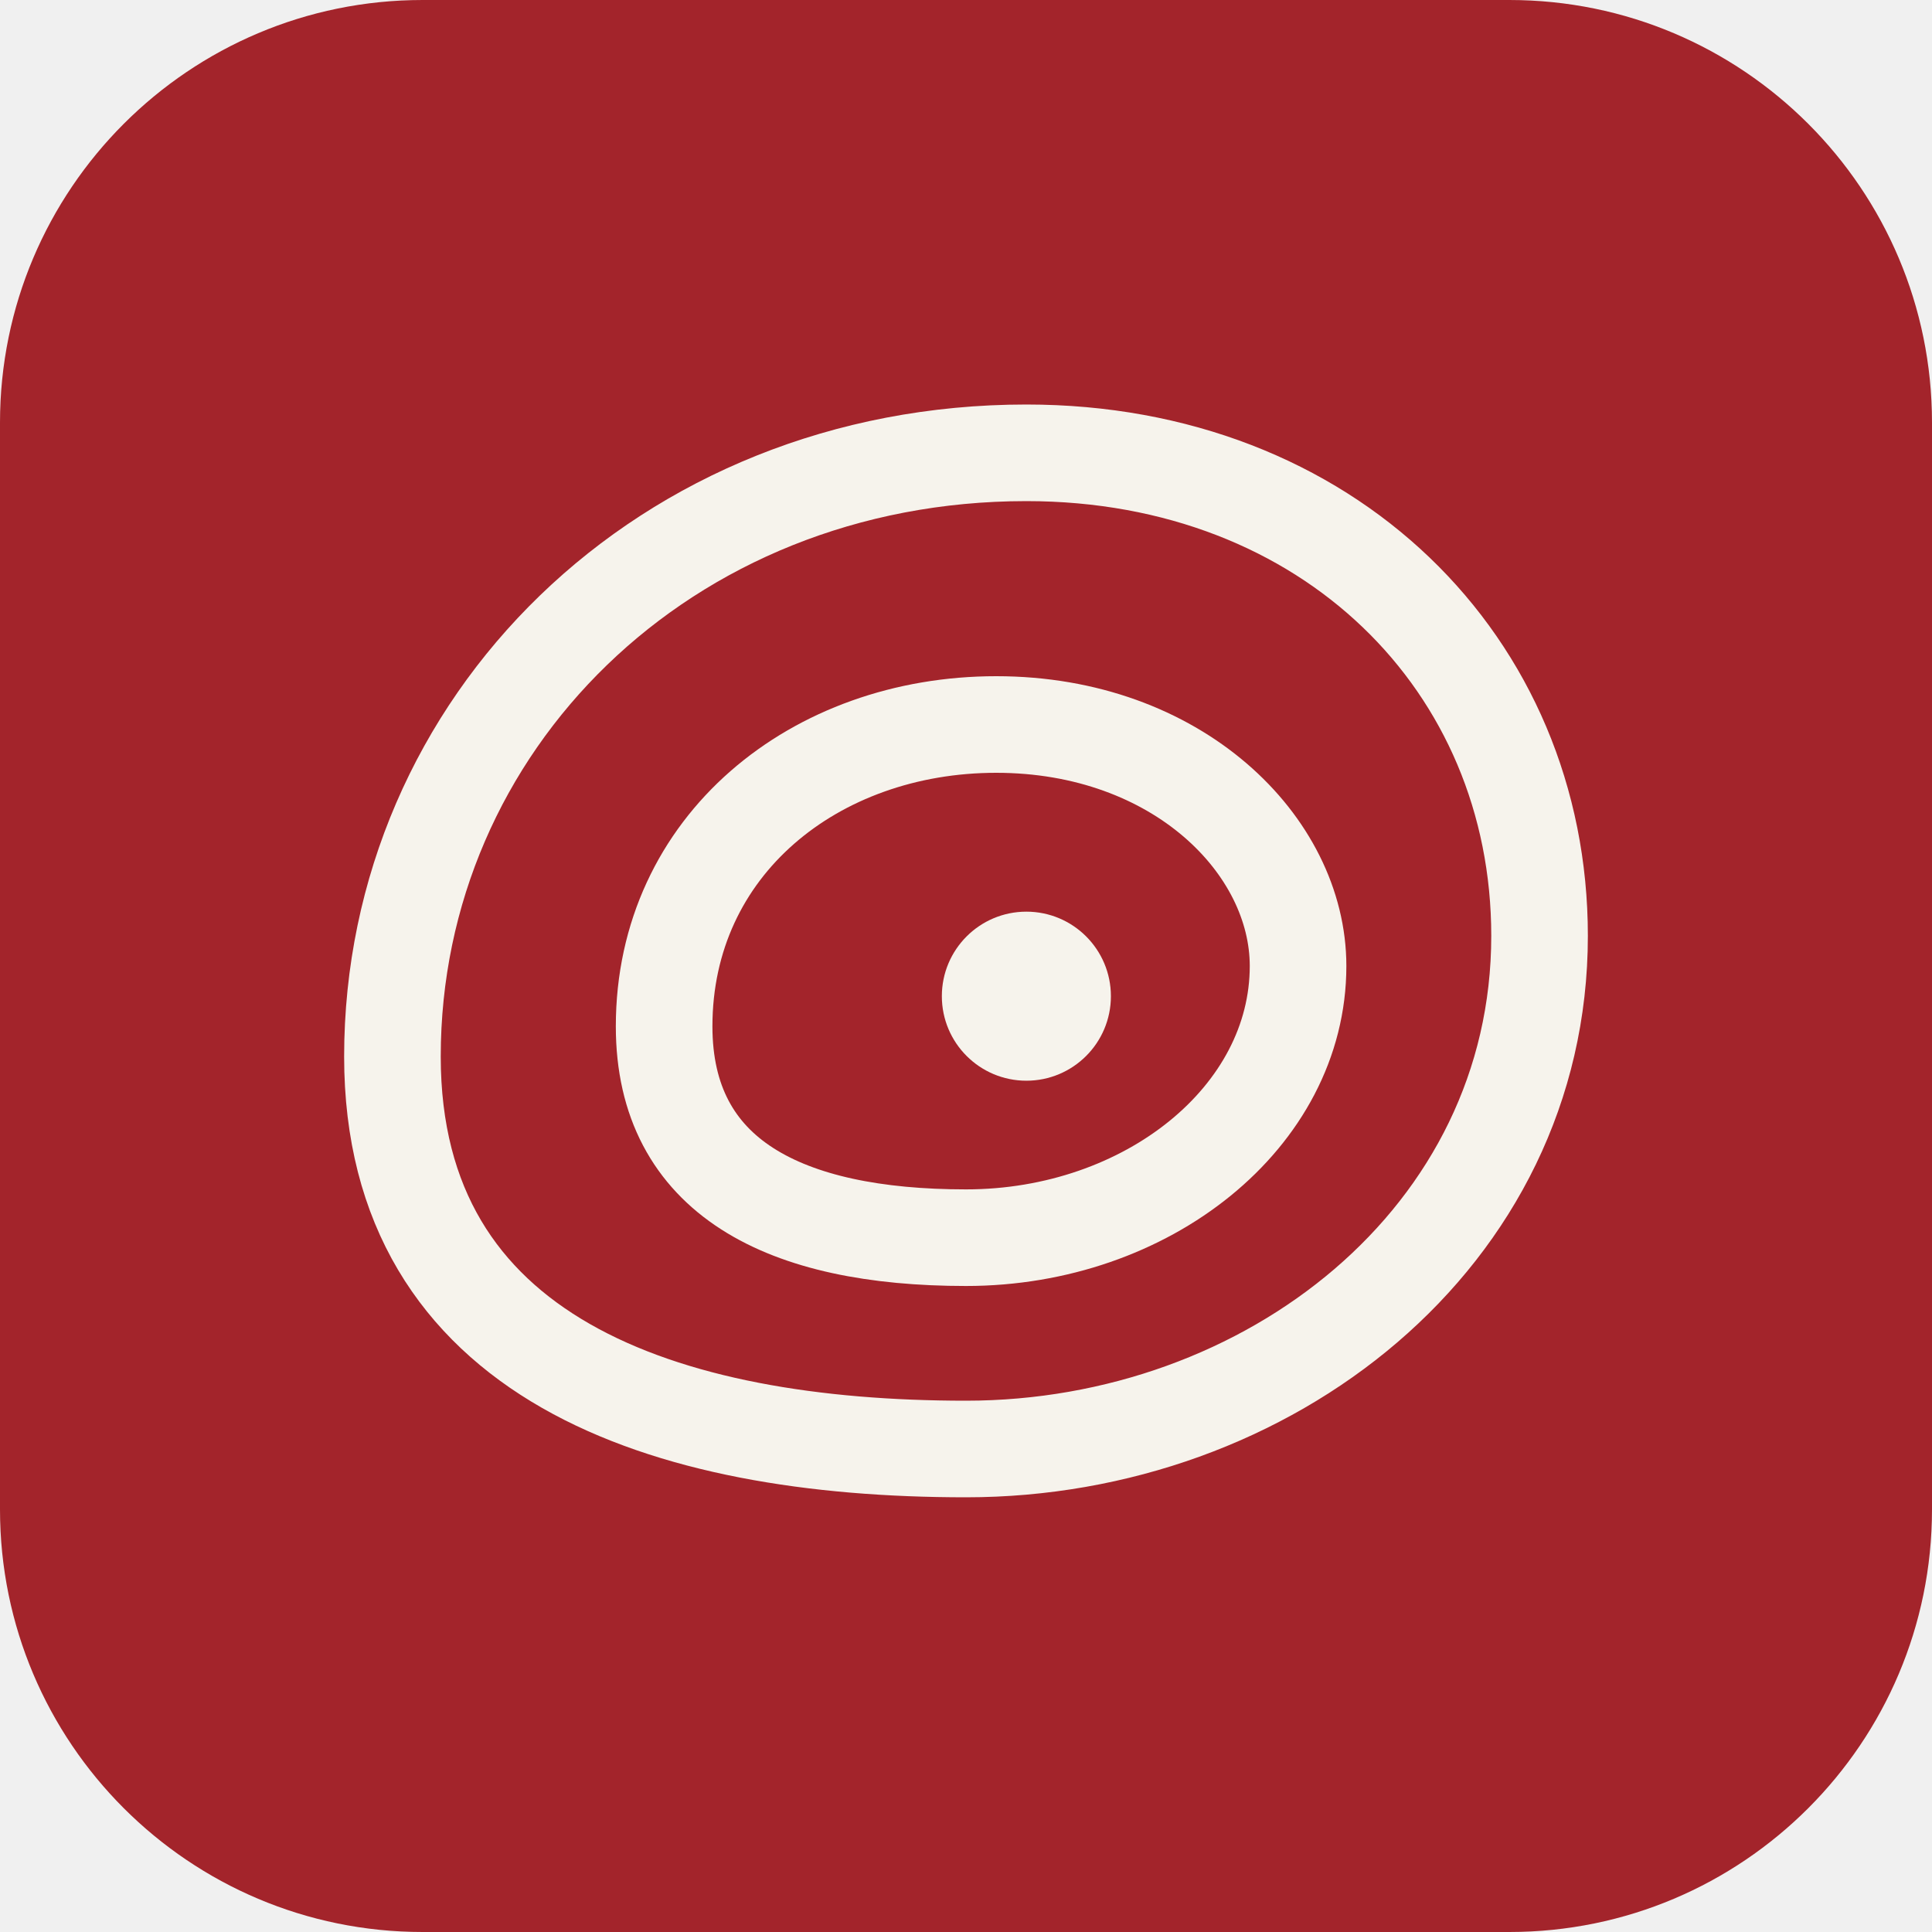
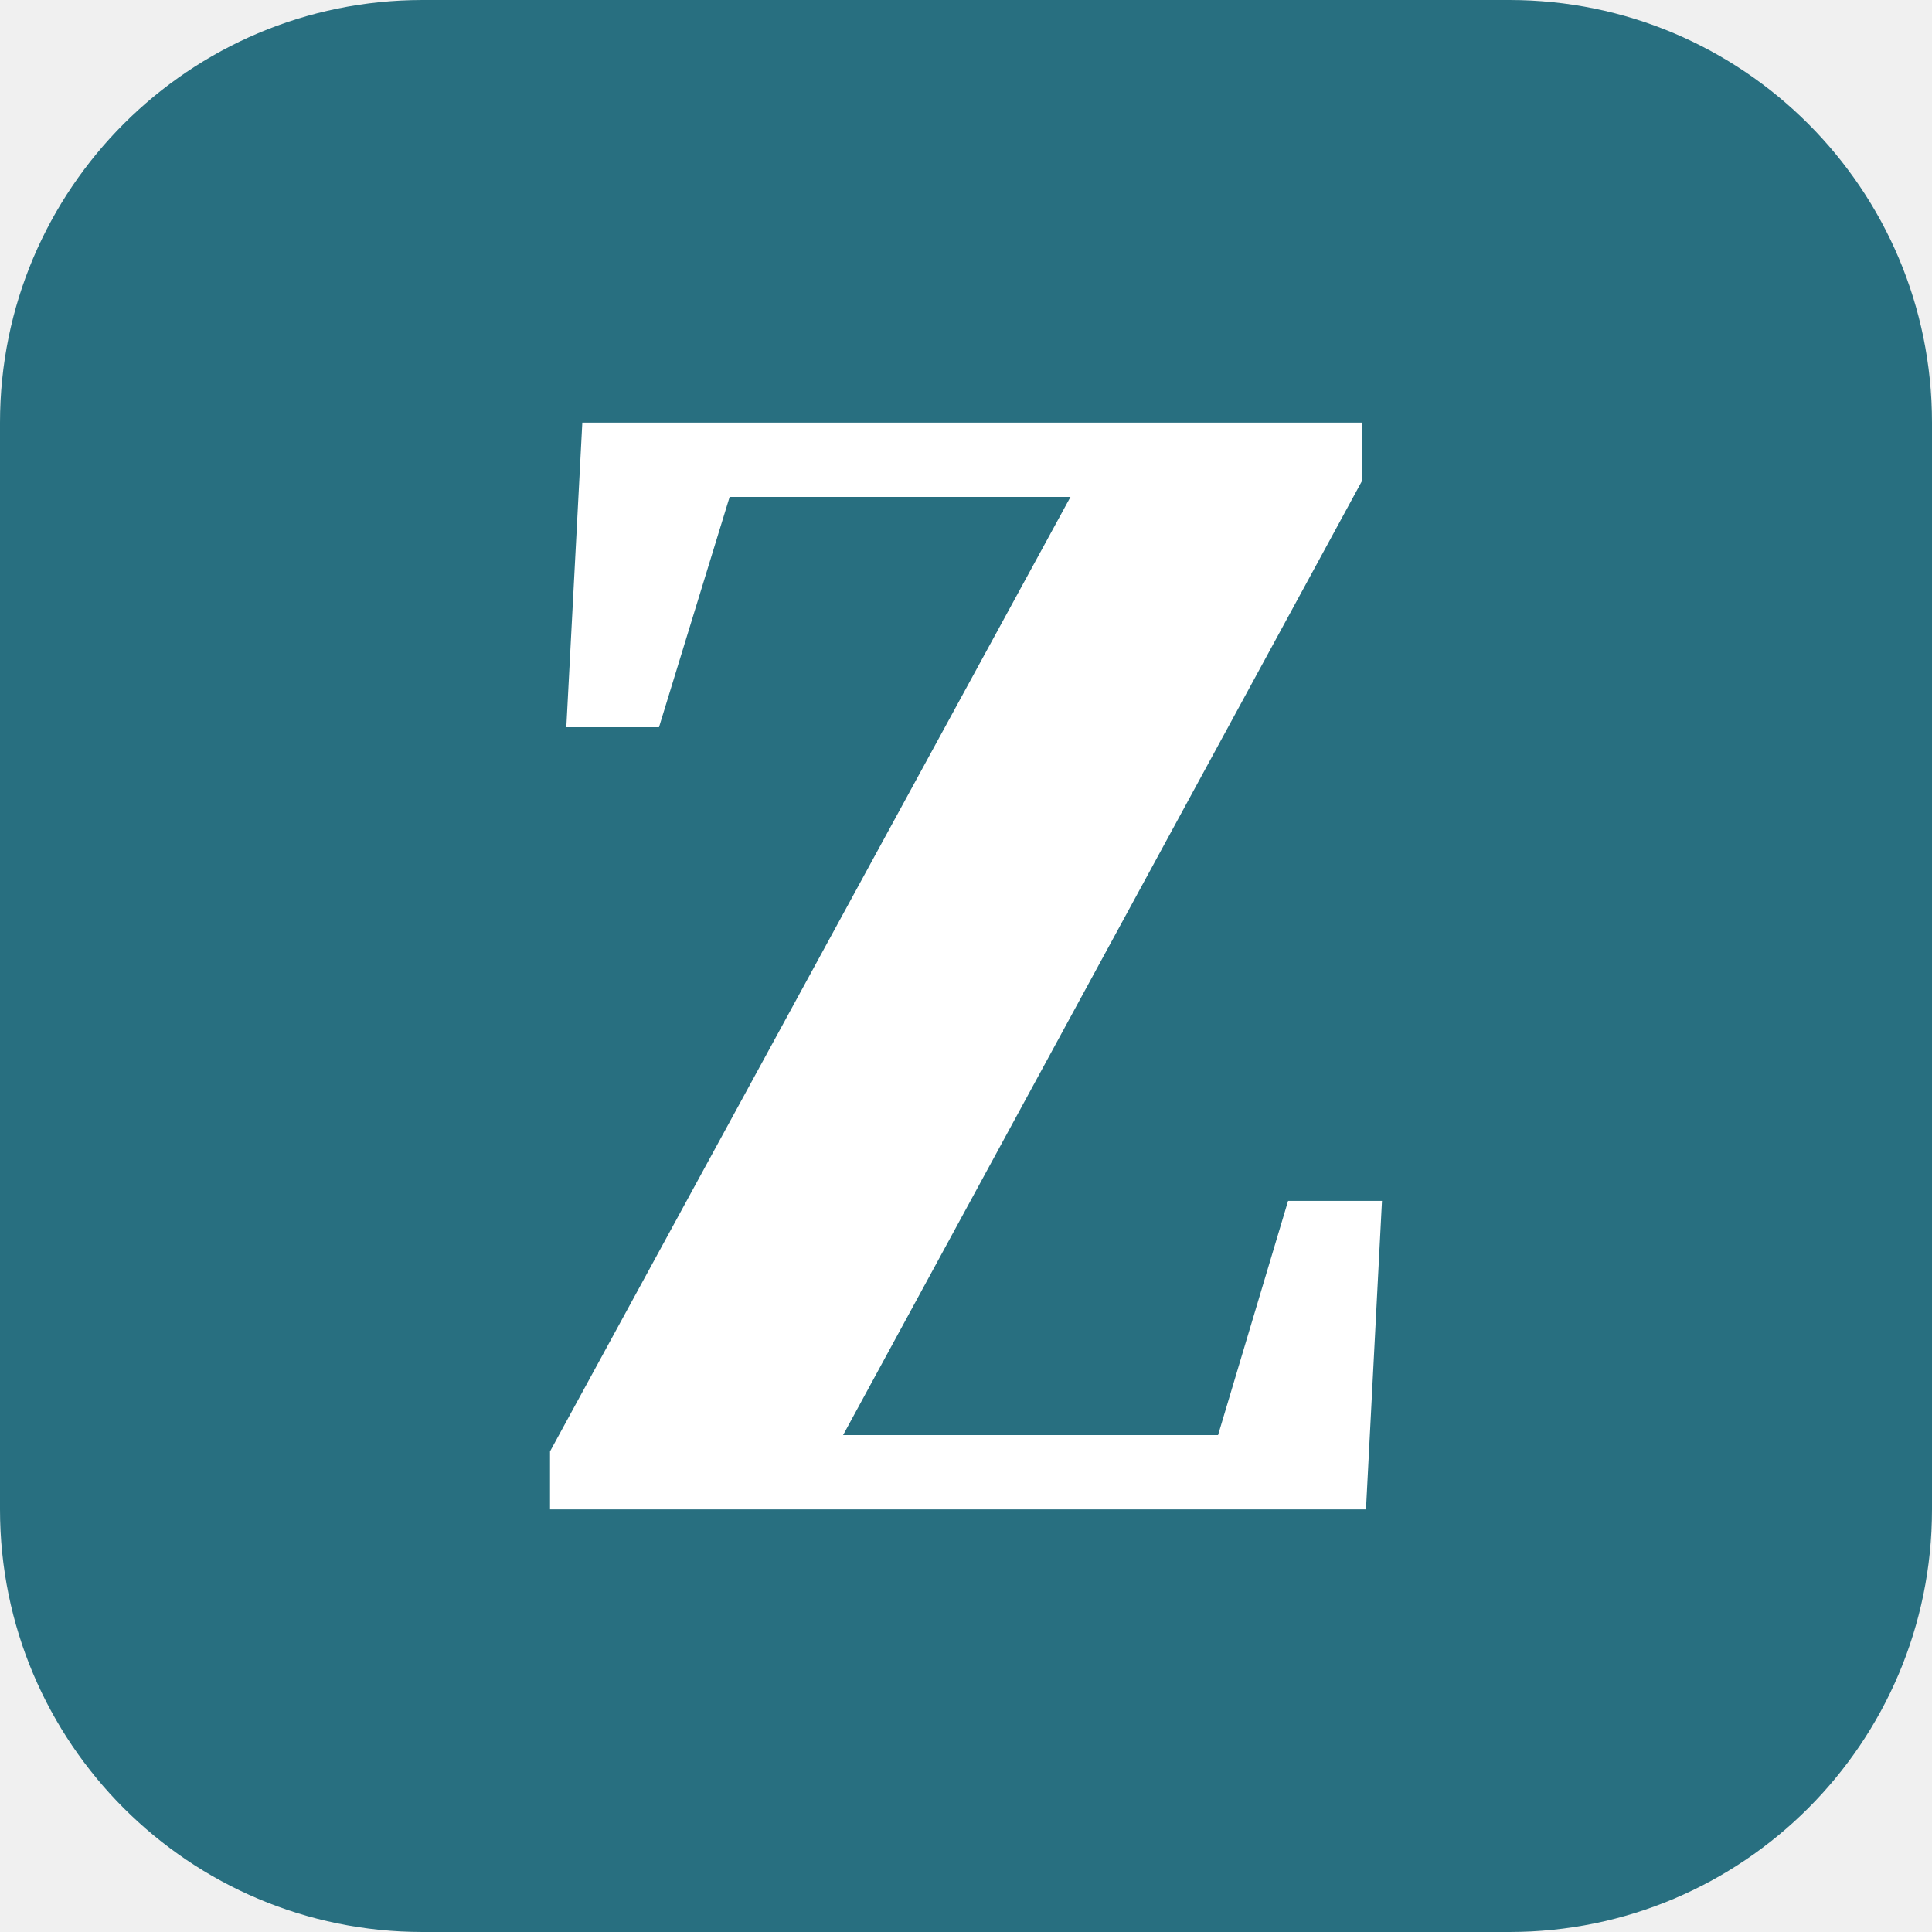
<svg xmlns="http://www.w3.org/2000/svg" viewBox="0 0 64 64">
-   <rect width="64" height="64" rx="14" fill="#a3242b" />
-   <g fill="none" stroke="#f6f3ec" stroke-width="3.2" stroke-linecap="round">
-     <path d="M13 35c0-11 9-20 21-20 10 0 17 7 17 16 0 10-9 17-19 17S13 45 13 35z" />
-     <path d="M22 34c0-6 5-10 11-10 6 0 10 4 10 8 0 5-5 9-11 9s-10-2-10-7z" />
-   </g>
-   <circle cx="34" cy="33" r="2.8" fill="#f6f3ec" />
+   <rect width="64" height="64" rx="14" fill="#286f80" />
+   <path fill="#fff" d="M18.22 50V48.08L36.1 15.29L35.68 17.18V16.46H29.19H22.59L24.56 15.19L21.83 24.09H18.76L19.29 14H45.13V15.91L27.27 48.75L27.69 46.8V47.54H34.74H41.94L39.97 48.81L42.67 39.78H45.78L45.25 50Z" />
</svg>
